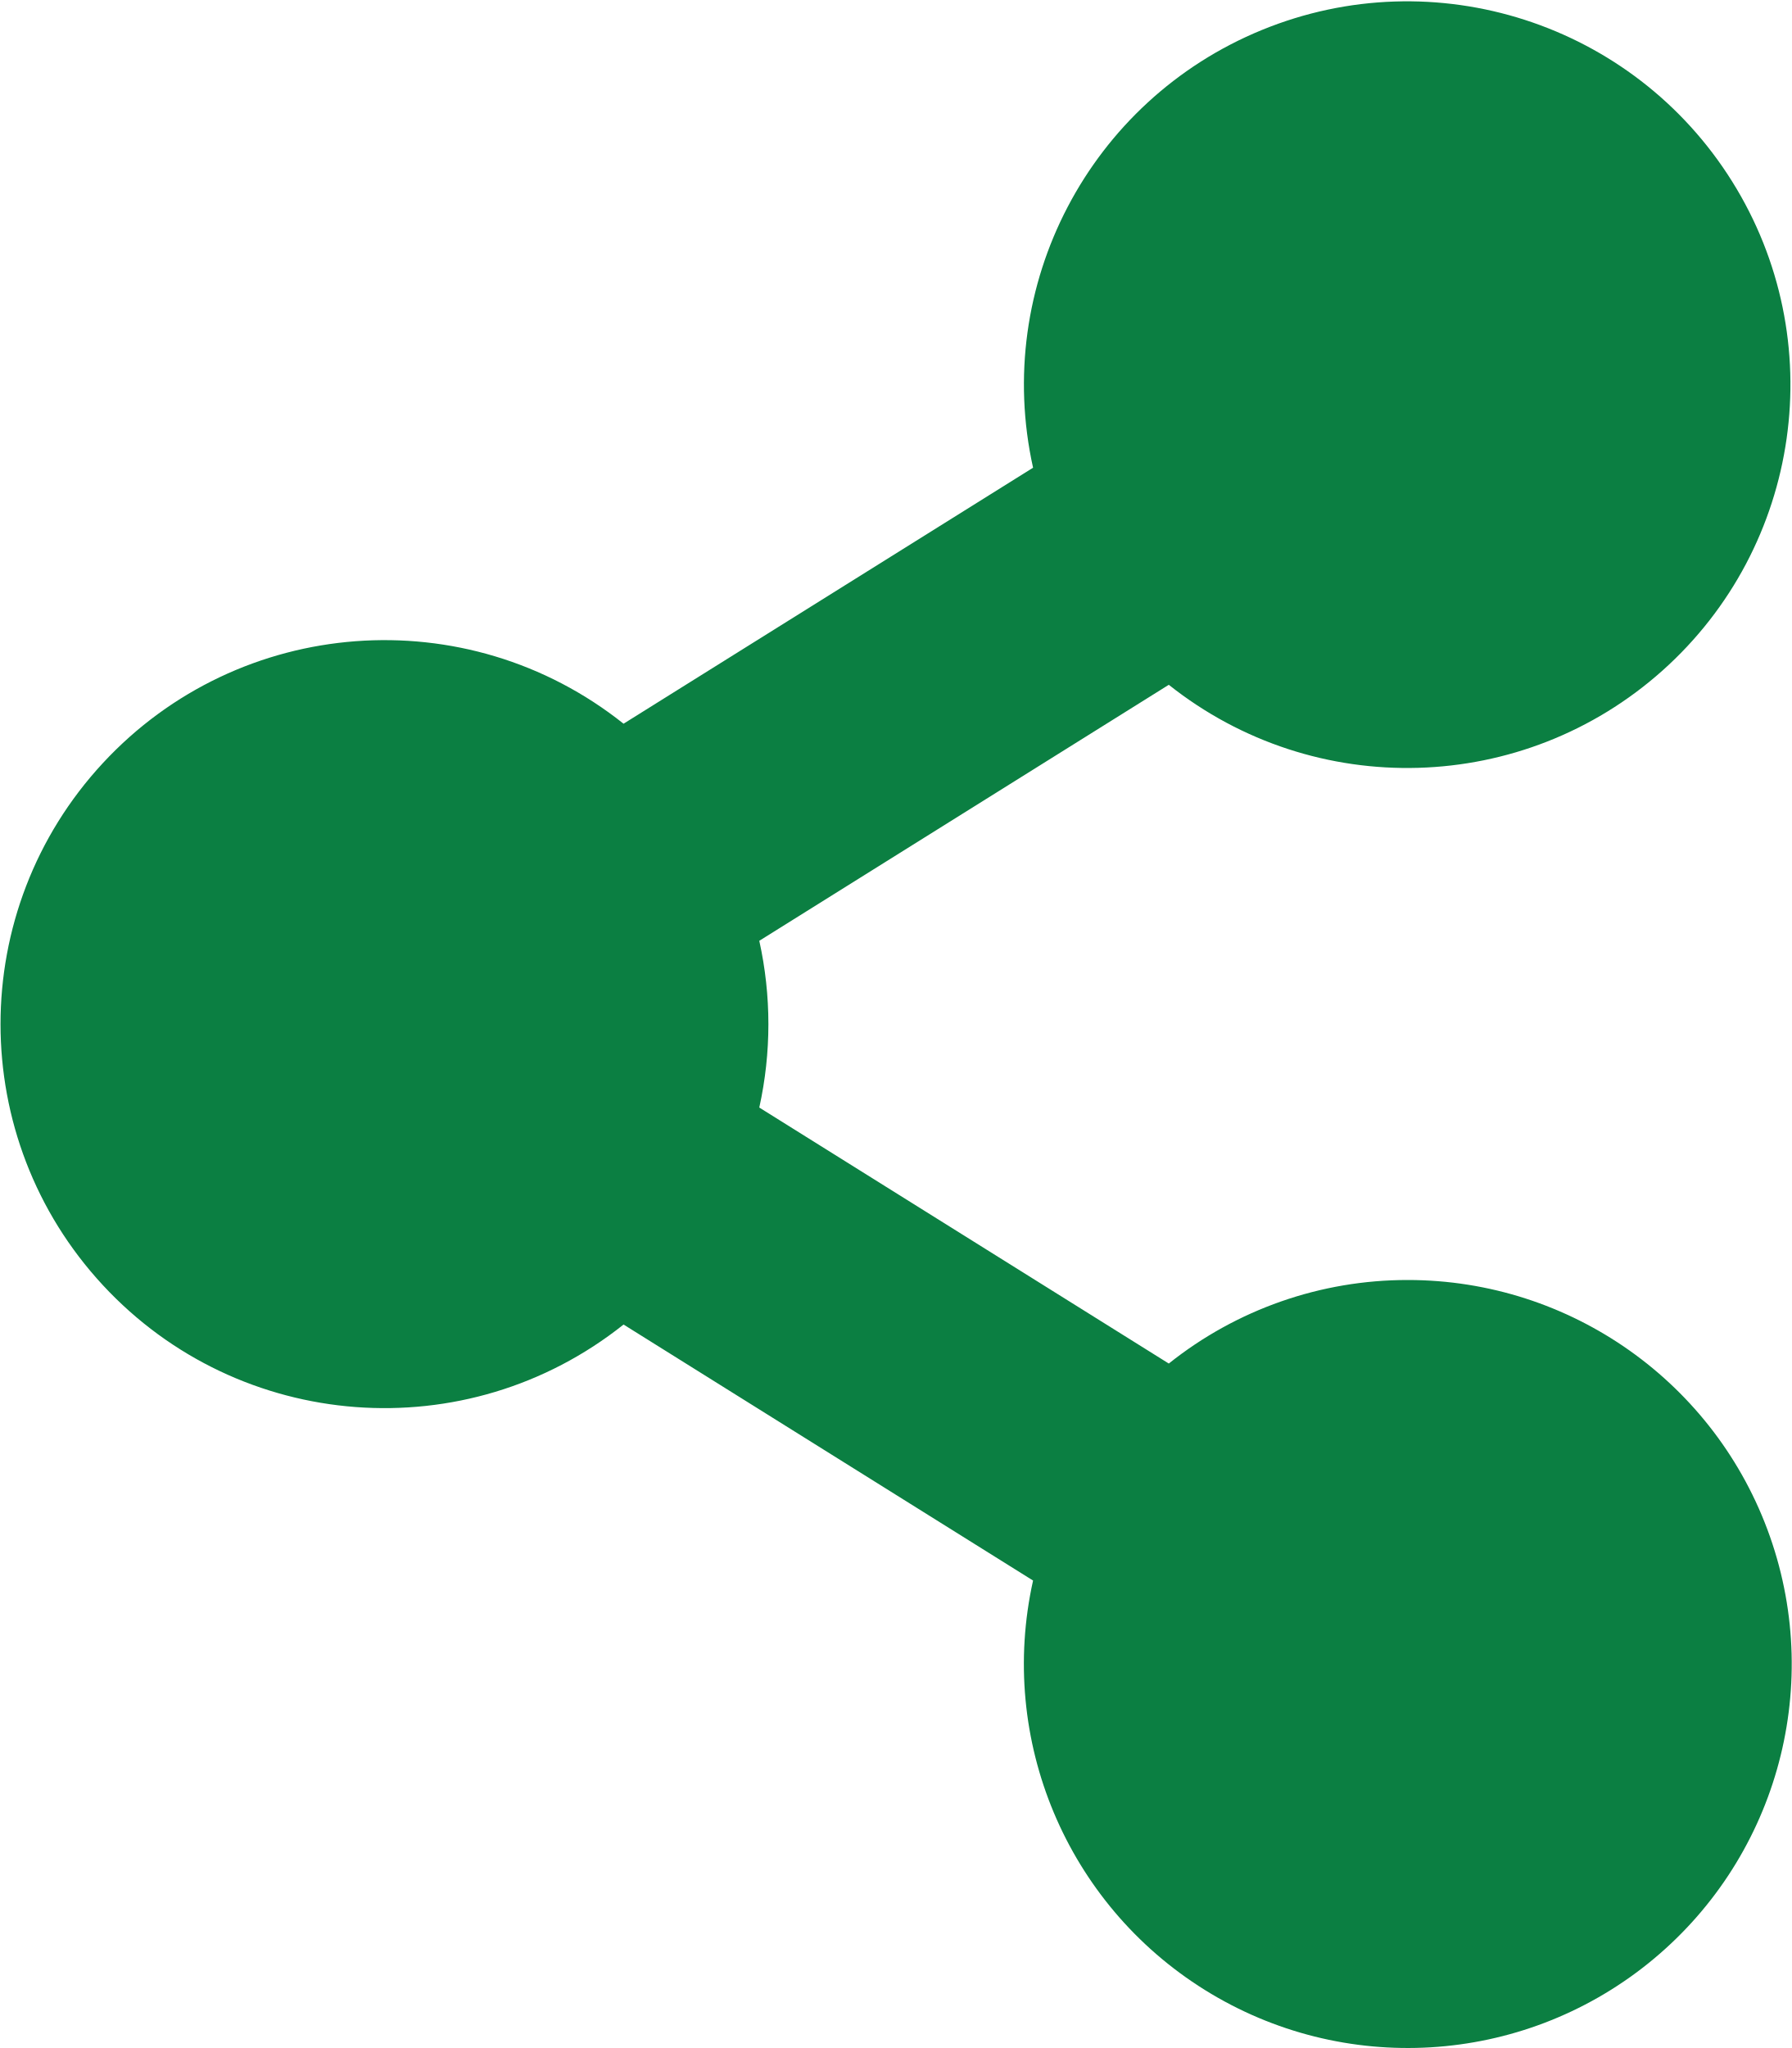
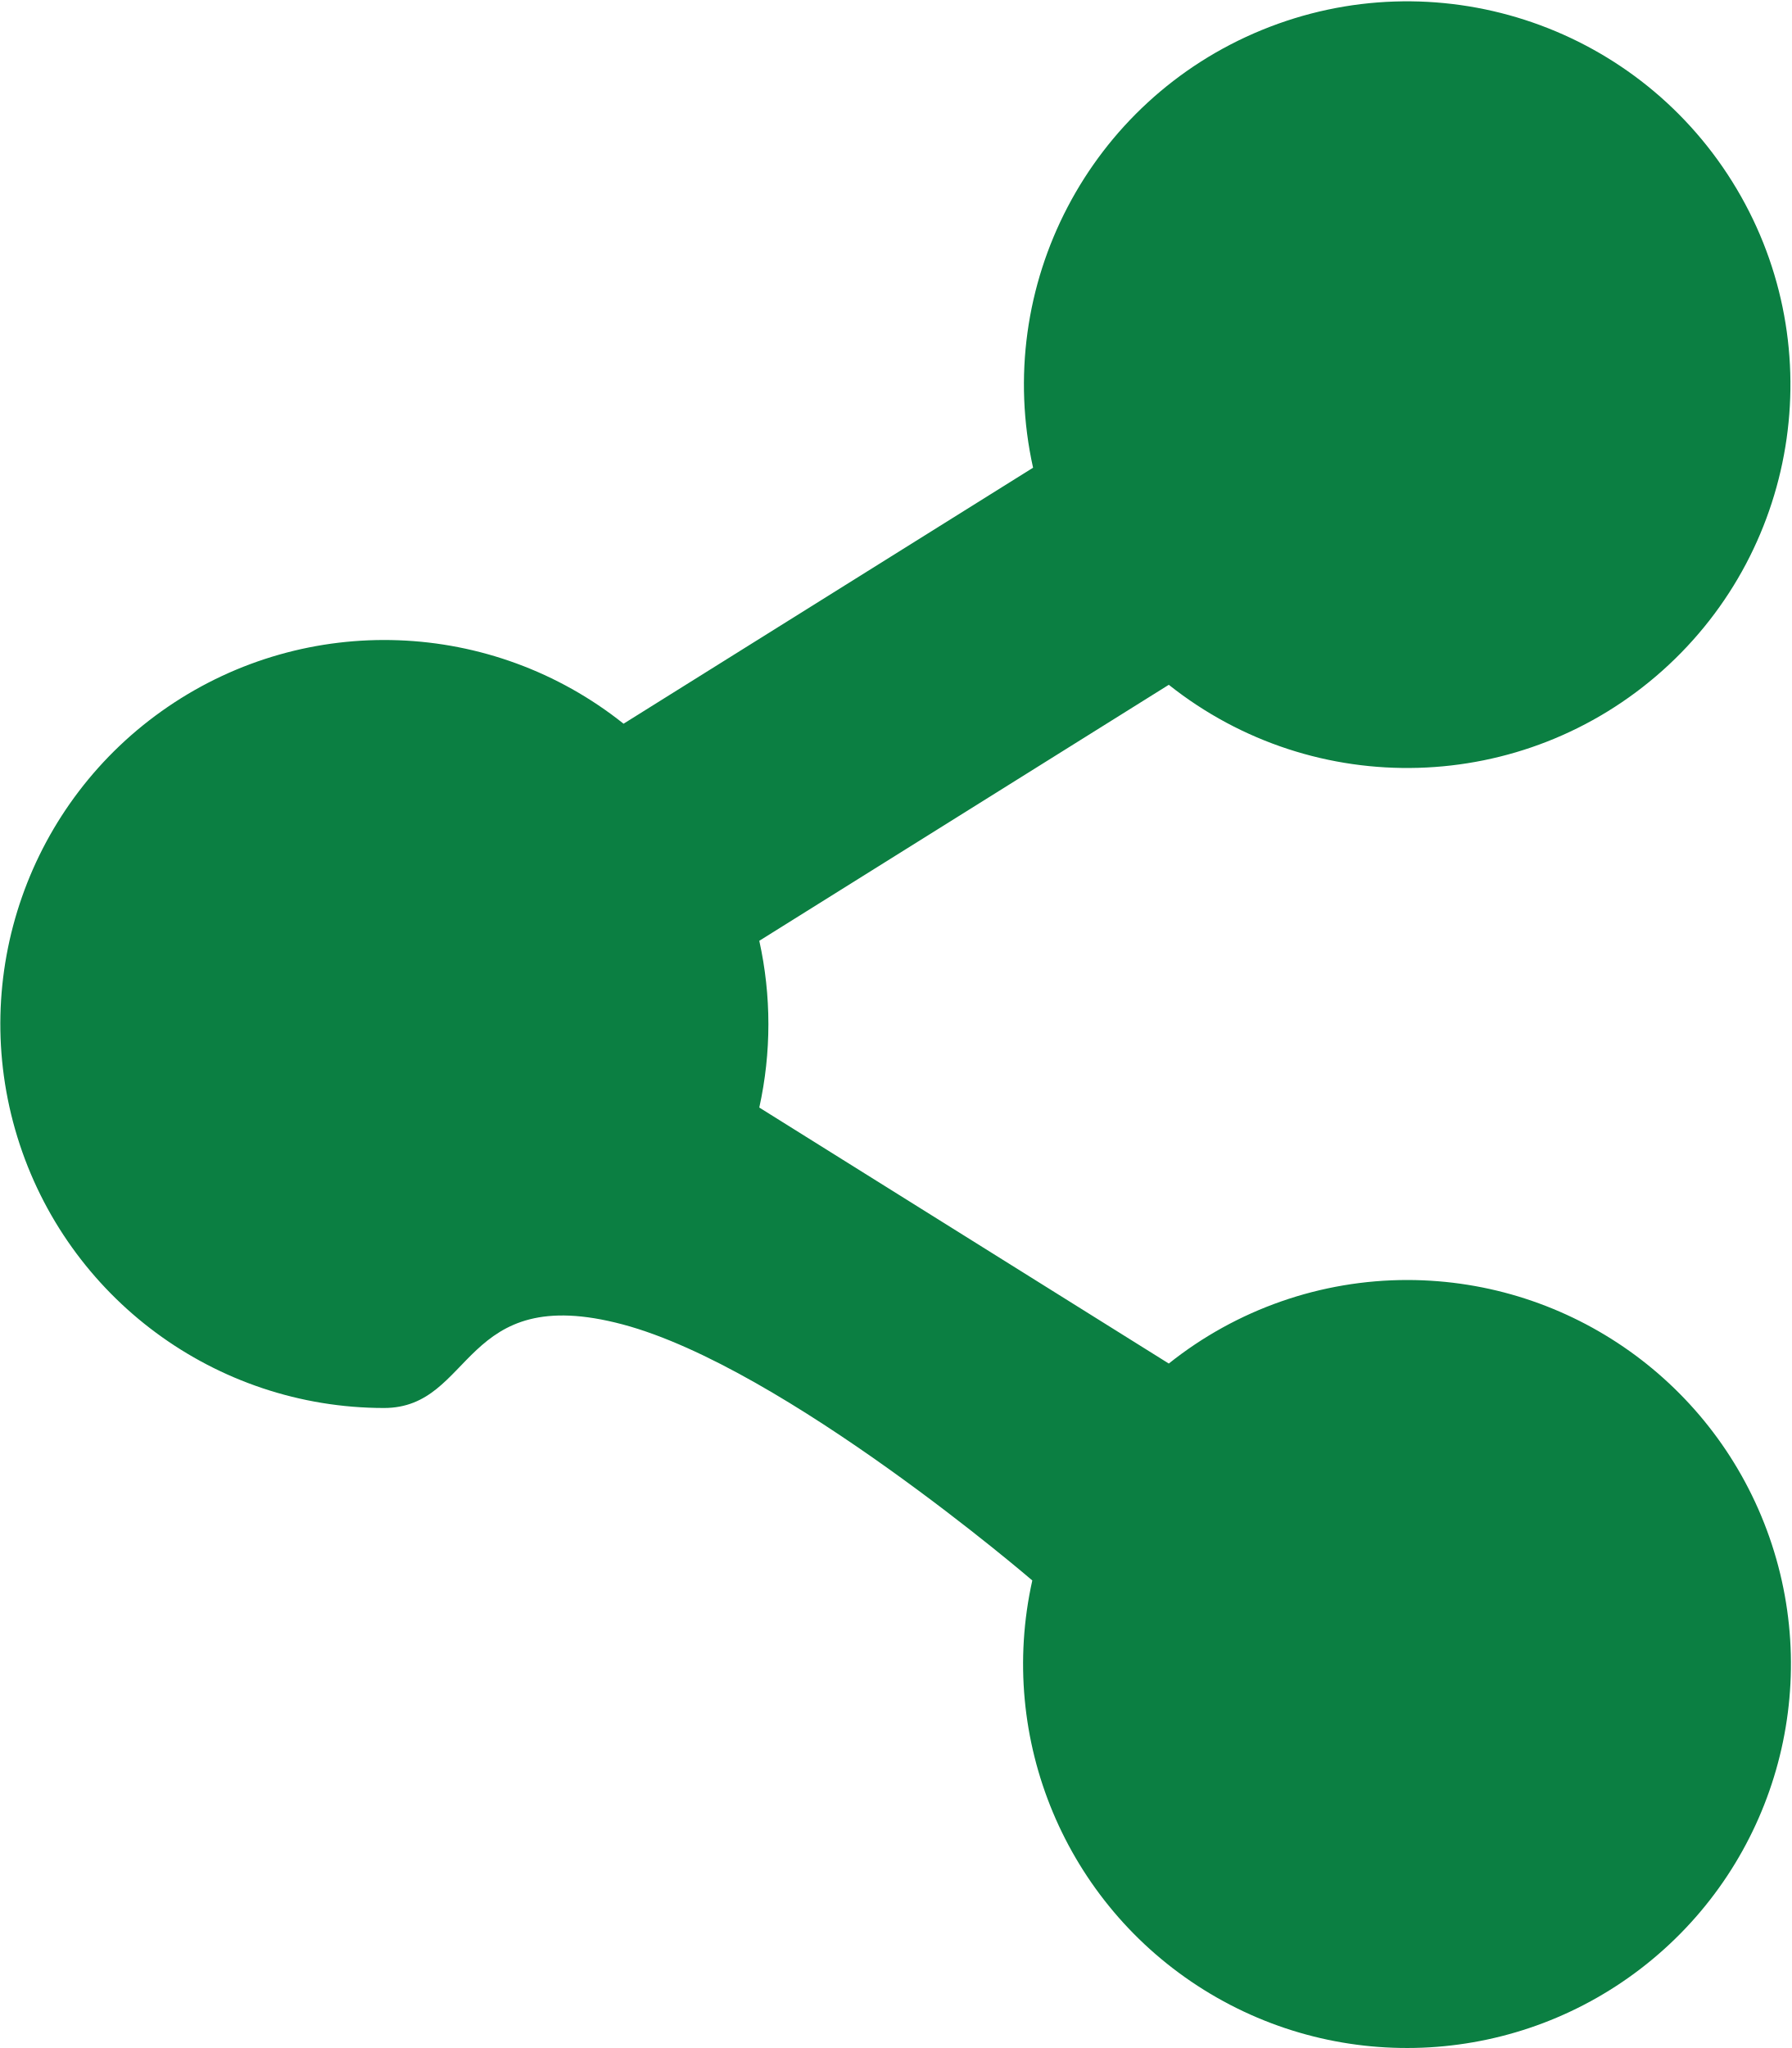
<svg xmlns="http://www.w3.org/2000/svg" width="21" height="24" viewBox="0 0 21 24">
-   <defs>
-     <style>.a{fill:#0b7f42;}</style>
-   </defs>
-   <path class="a" d="M16.5,15a4.481,4.481,0,0,0-2.8.979l-4.8-3a4.526,4.526,0,0,0,0-1.954l4.8-3a4.492,4.492,0,1,0-1.591-2.544l-4.8,3a4.5,4.5,0,1,0,0,7.041l4.8,3A4.5,4.5,0,1,0,16.5,15Z" />
+   <path id="Icon_awesome-share-alt" data-name="Icon awesome-share-alt" d="M16.5,15a4.481,4.481,0,0,0-2.8.979l-4.8-3a4.526,4.526,0,0,0,0-1.954l4.8-3a4.492,4.492,0,1,0-1.591-2.544l-4.8,3A4.5,4.5,0,1,0,4.5,16.5c1.06,0,.9-1.485,2.8-.979s4.8,3,4.8,3A4.5,4.5,0,1,0,16.5,15Z" fill="#0b7f42" />
</svg>
